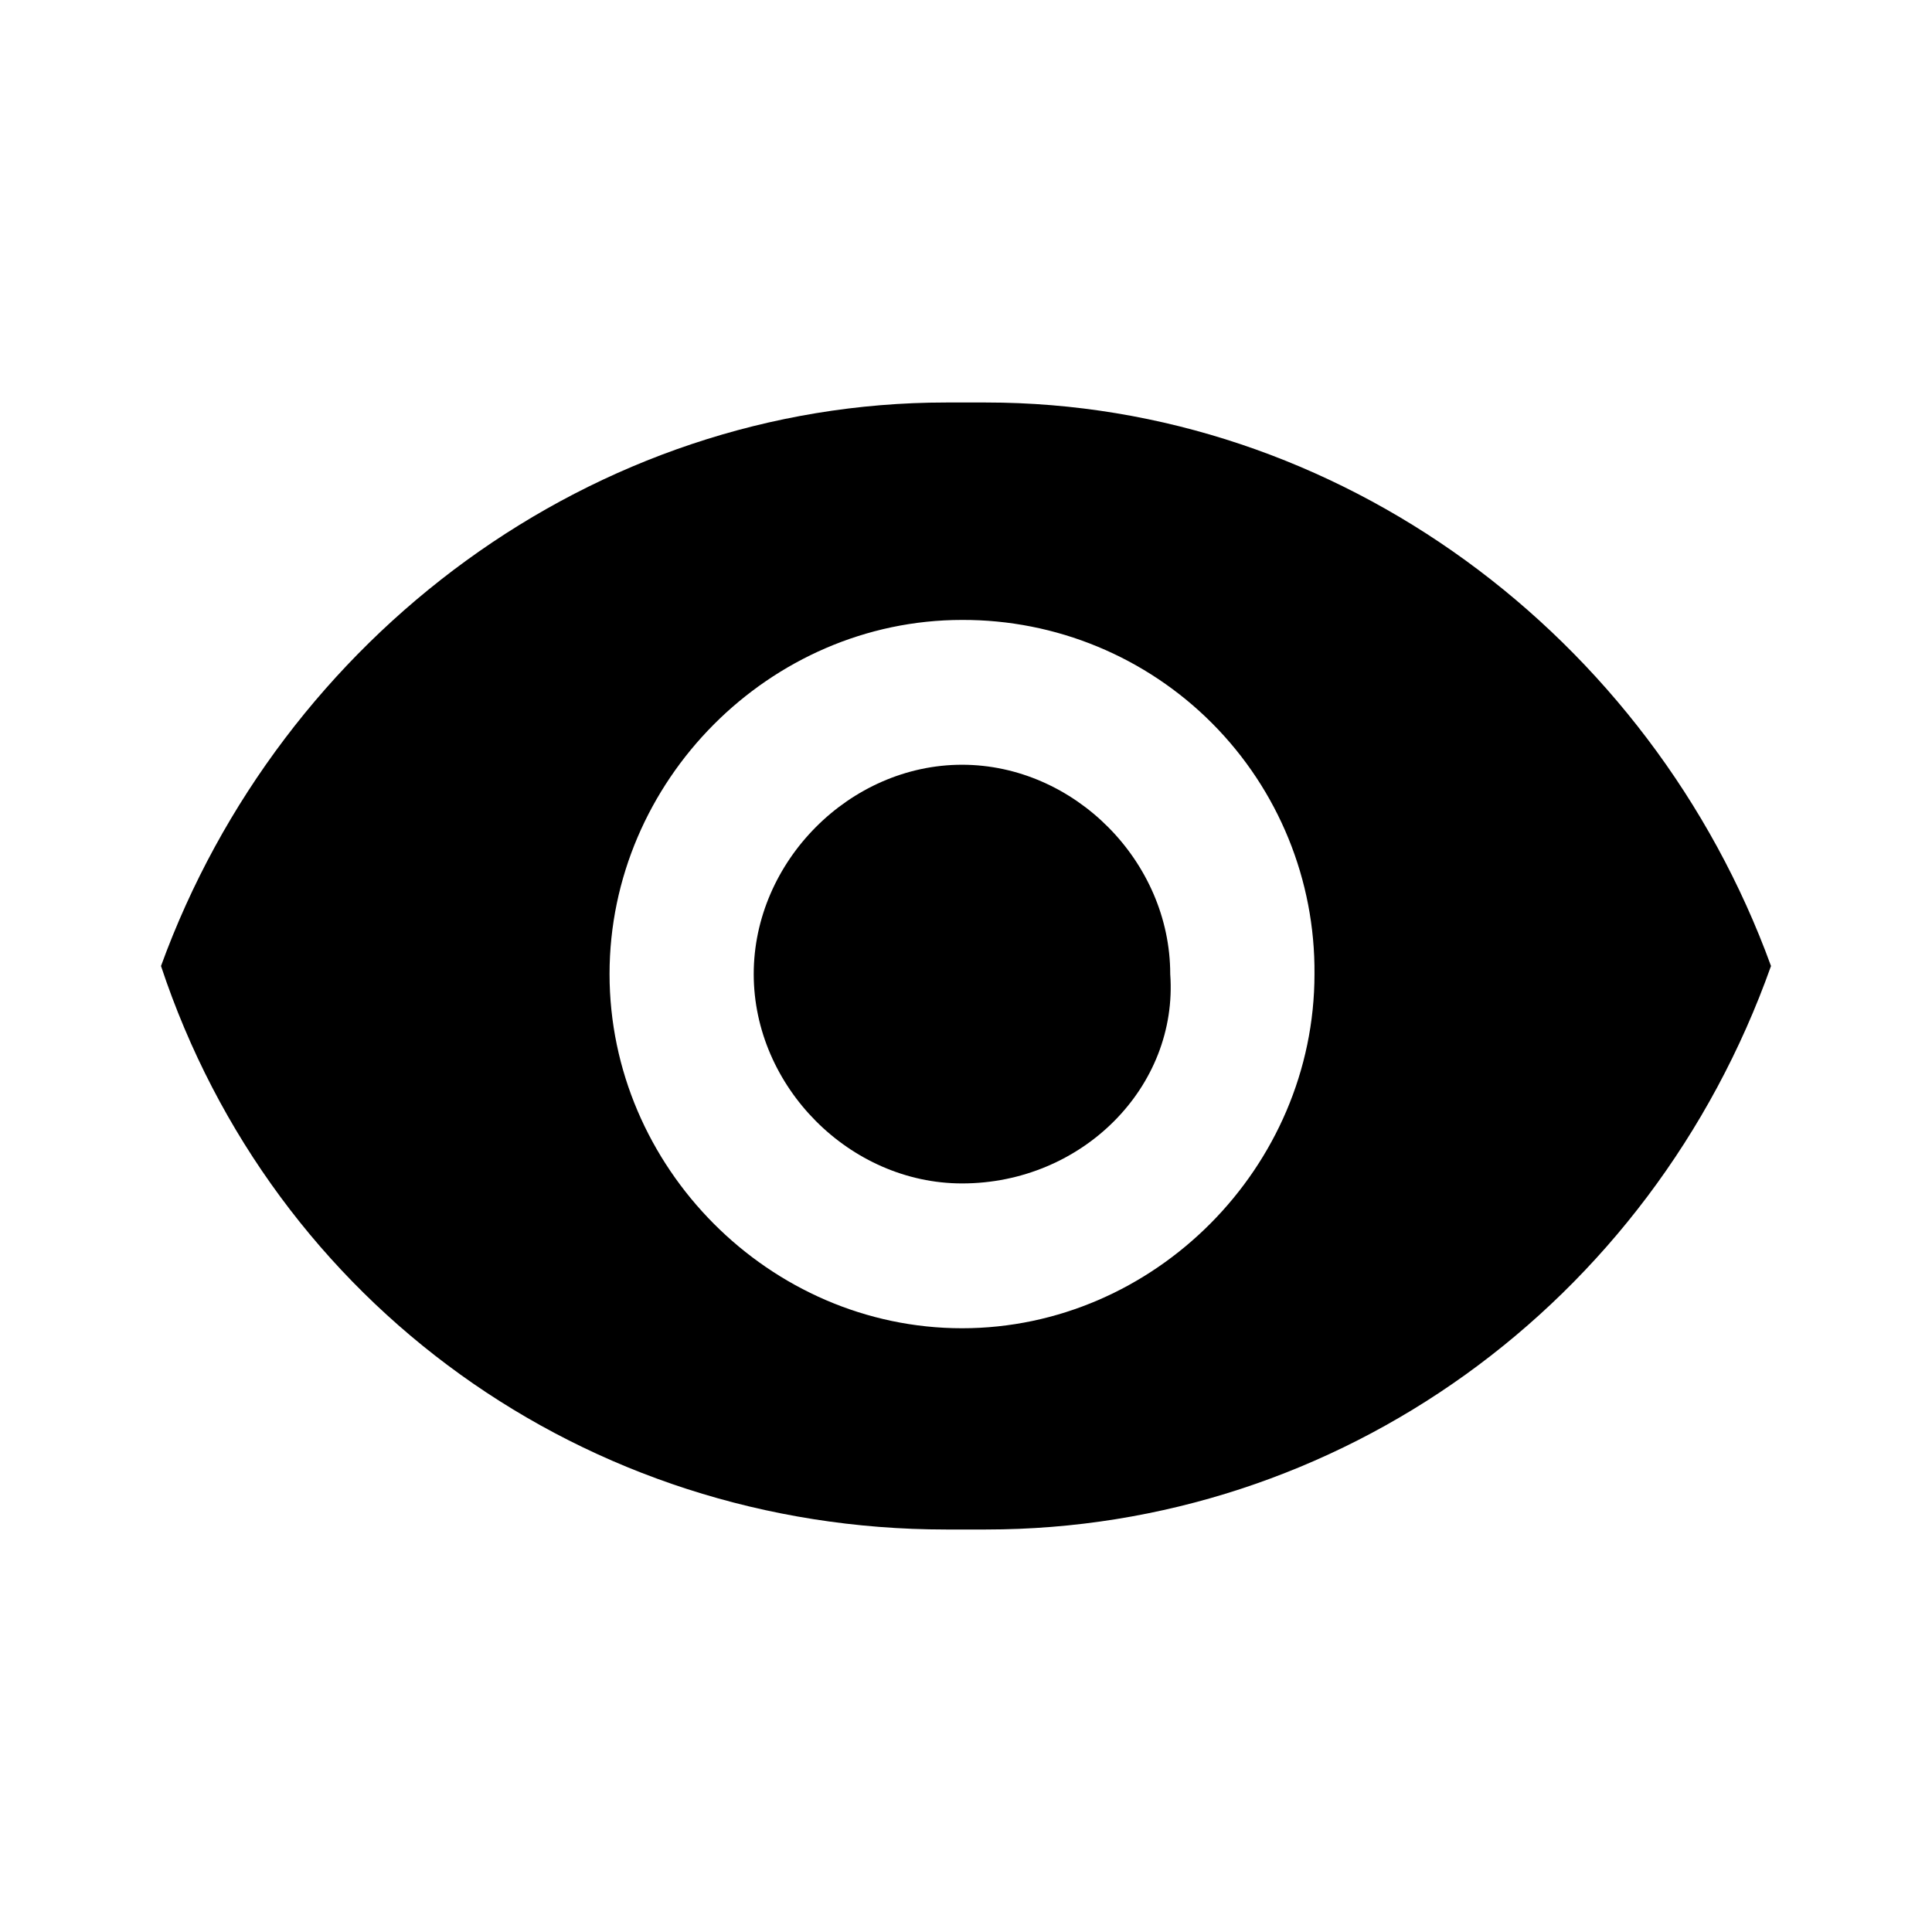
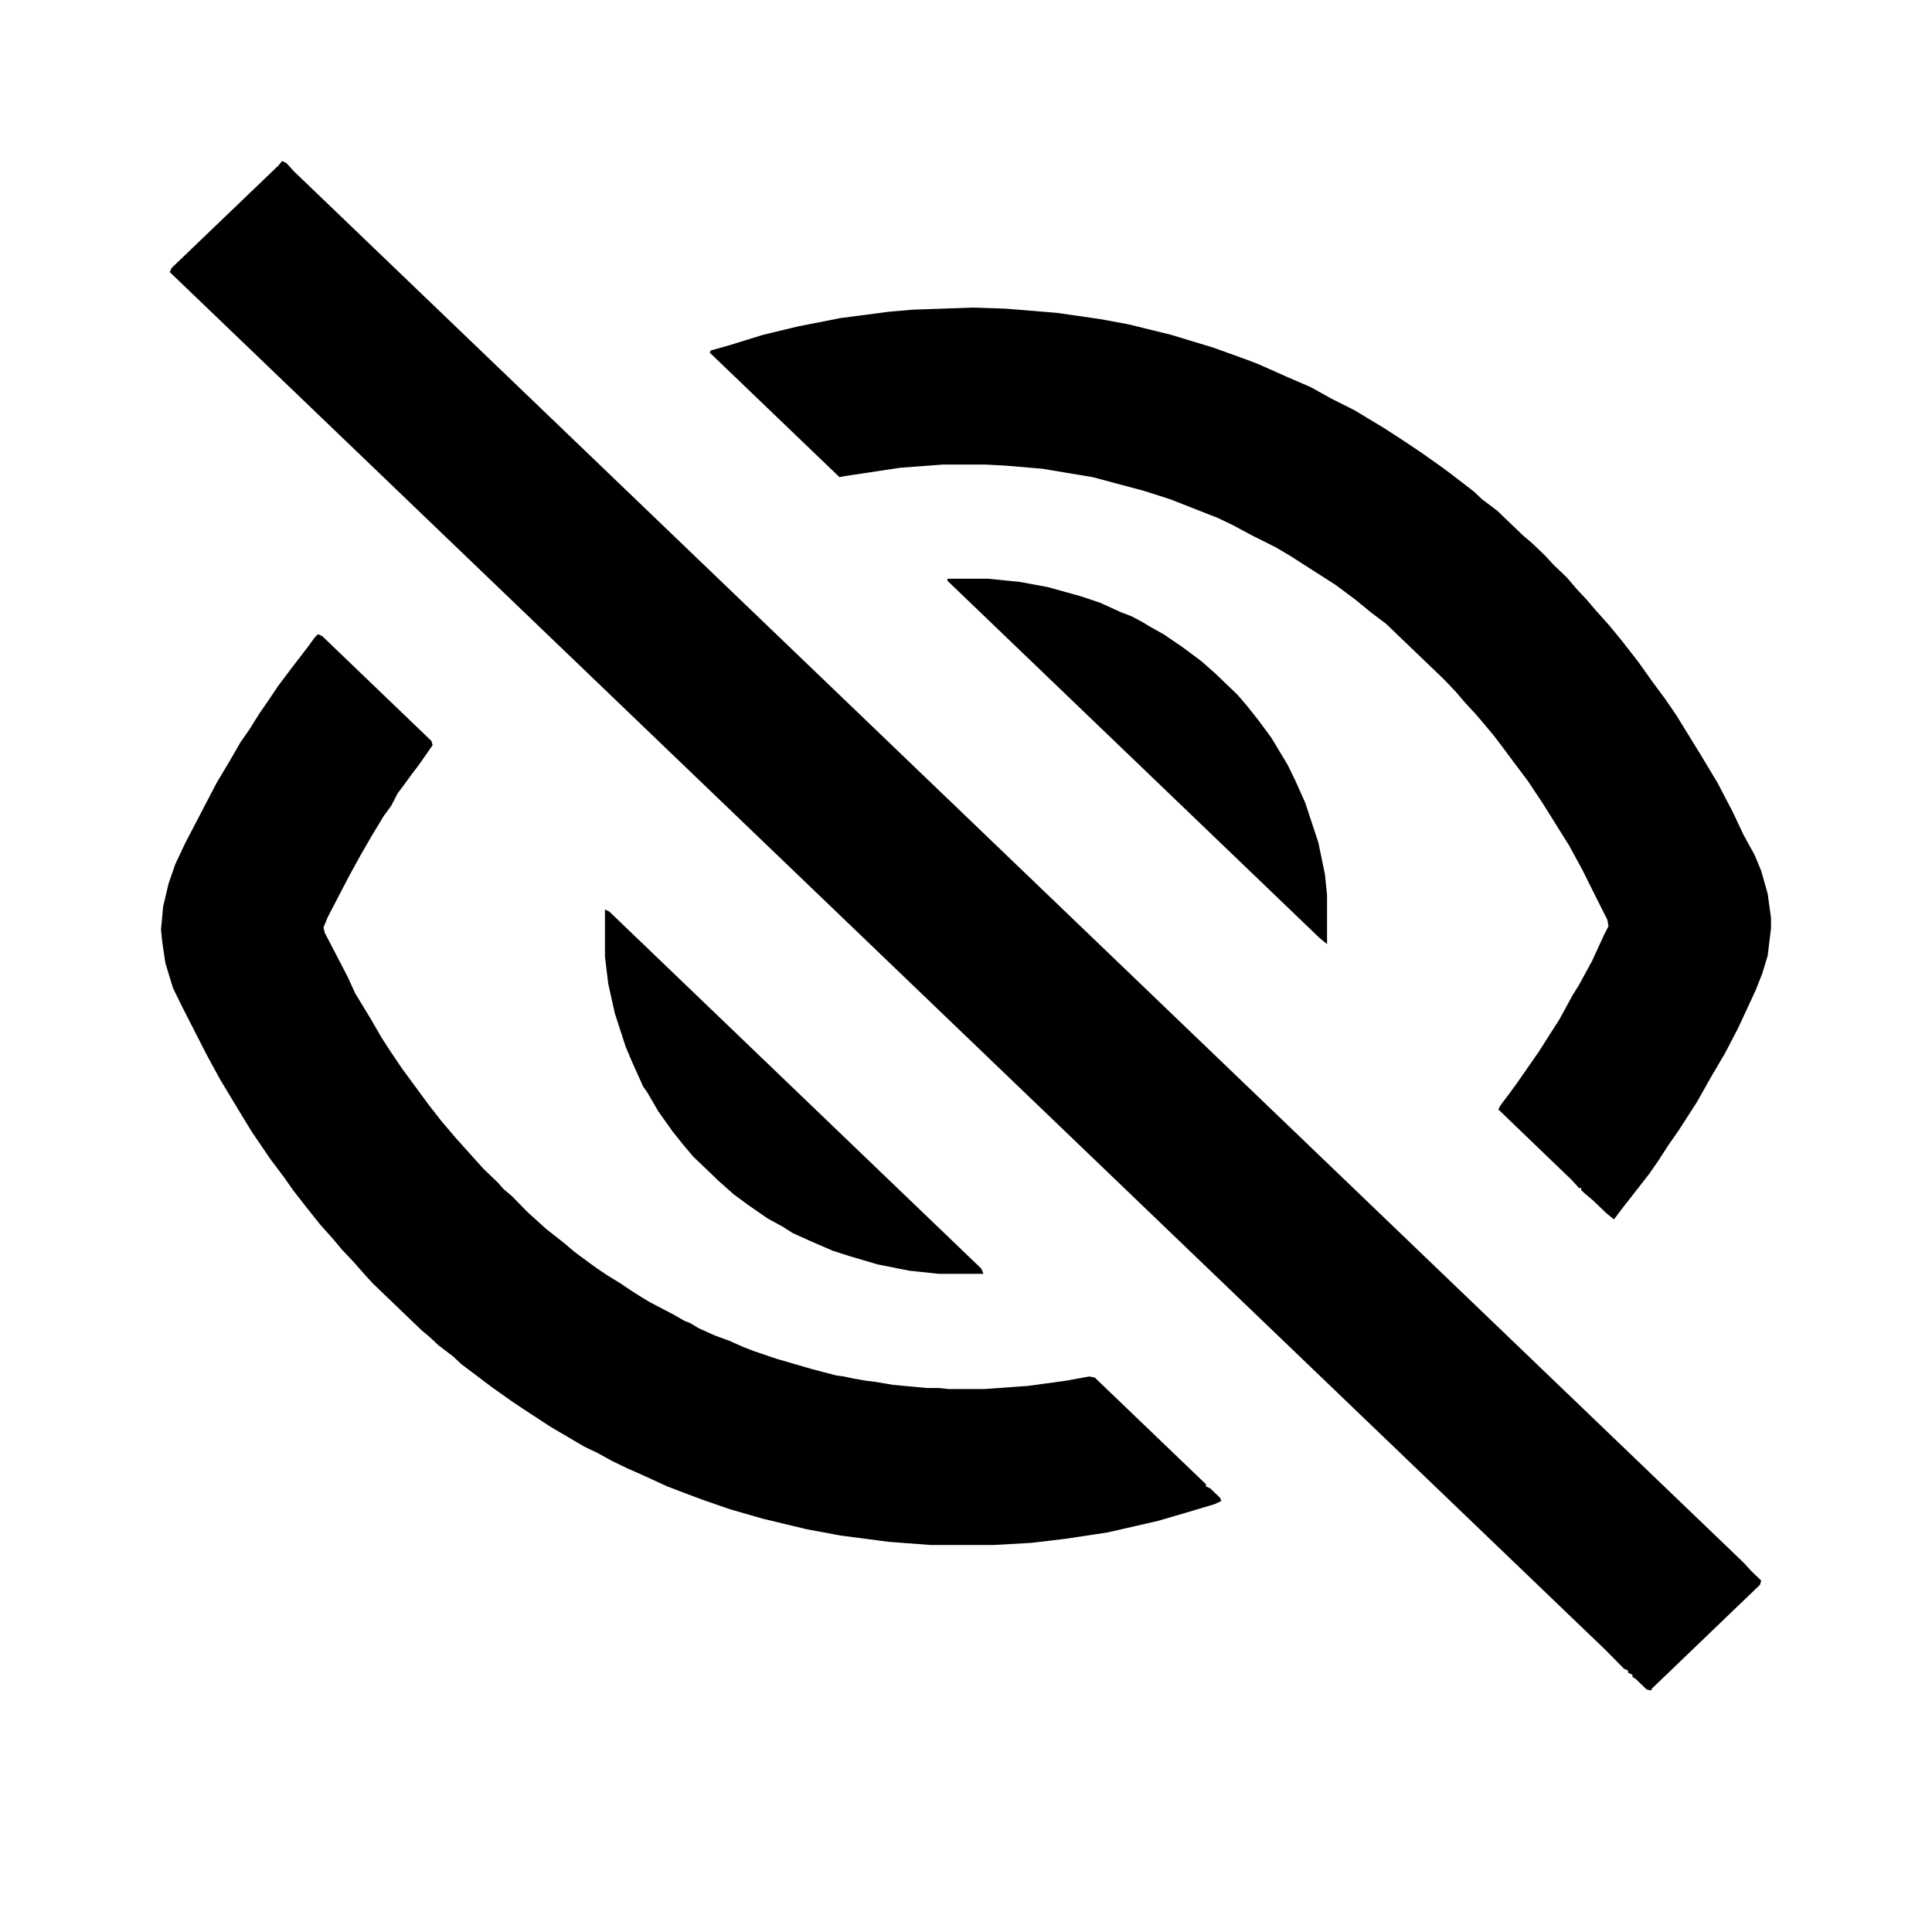
- <svg viewBox="0 0 24 24" aria-hidden="true" fill="currentColor">
-   <path d="M11.951 9.5c-1.394 0-2.588 1.2-2.588 2.6s1.194 2.601 2.588 2.601c1.492 0 2.687-1.2 2.586-2.601 0-1.4-1.193-2.6-2.586-2.6">
-   </path>
-   <path d="M12.248 5h-.496C7.373 5 3.492 7.9 2 12c1.393 4.2 5.273 7 9.752 7h.496c4.379 0 8.26-2.8 9.752-7-1.492-4.1-5.373-7-9.752-7m-.297 11.5c-2.389 0-4.379-2-4.379-4.4 0-2.399 1.99-4.399 4.379-4.399a4.363 4.363 0 0 1 4.378 4.399c0 2.4-1.99 4.4-4.378 4.4">
-   </path>
+ <svg viewBox="0 0 24 24" fill="currentColor">
+   <path d="M3.504 2L3.558 2.026L3.653 2.13L21.661 19.413L21.756 19.517L21.878 19.634L21.864 19.686L20.523 20.974L20.509 21L20.455 20.987L20.32 20.857L20.279 20.831V20.805L20.225 20.779V20.753L20.171 20.727L19.954 20.506L2.108 3.379L2.135 3.326L3.463 2.052L3.504 2Z" />
+   <path d="M3.951 7.878L4.005 7.904L5.36 9.205L5.374 9.257L5.211 9.491L5.103 9.634L5.008 9.764L4.94 9.855L4.859 10.011L4.764 10.141L4.615 10.388L4.48 10.622L4.344 10.869L4.073 11.389L4.019 11.52L4.033 11.585L4.317 12.131L4.412 12.339L4.602 12.651L4.737 12.885L4.846 13.054L4.995 13.275L5.32 13.717L5.482 13.925L5.659 14.133L5.753 14.238L5.916 14.42L6.011 14.524L6.187 14.693L6.255 14.771L6.363 14.862L6.553 15.057L6.783 15.265L7.014 15.447L7.136 15.551L7.312 15.681L7.42 15.759L7.556 15.85L7.705 15.941L7.84 16.032L7.921 16.084L8.07 16.175L8.369 16.331L8.504 16.409L8.572 16.435L8.68 16.5L8.883 16.591L9.06 16.656L9.236 16.734L9.371 16.786L9.642 16.878L10.089 17.008L10.387 17.086L10.482 17.099L10.604 17.125L10.753 17.151L10.862 17.164L11.092 17.203L11.512 17.242H11.661L11.783 17.255H12.23L12.772 17.216L13.247 17.151L13.531 17.099L13.599 17.112L14.981 18.438V18.464L15.035 18.49L15.157 18.607L15.171 18.646L15.089 18.685L14.697 18.802L14.385 18.893L13.761 19.036L13.247 19.114L12.813 19.166L12.352 19.192H11.553L11.038 19.153L10.442 19.075L10.022 18.997L9.48 18.867L9.073 18.75L8.734 18.633L8.491 18.542L8.287 18.464L7.976 18.321L7.799 18.243L7.61 18.152L7.42 18.048L7.257 17.97L6.837 17.723L6.499 17.502L6.363 17.411L6.106 17.229L5.726 16.942L5.631 16.852L5.442 16.708L5.347 16.617L5.238 16.526L4.629 15.941L4.534 15.837L4.385 15.668L4.249 15.525L4.141 15.395L3.978 15.213L3.802 14.992L3.64 14.784L3.531 14.628L3.355 14.394L3.125 14.055L2.935 13.743L2.732 13.405L2.569 13.106L2.257 12.495L2.149 12.274L2.054 11.962L2.014 11.689L2 11.546L2.027 11.259L2.095 10.973L2.176 10.739L2.298 10.479L2.691 9.725L2.854 9.452L2.989 9.218L3.098 9.062L3.22 8.867L3.355 8.671L3.45 8.528L3.626 8.294L3.816 8.047L3.911 7.917L3.951 7.878Z" />
+   <path d="M12.081 3.821L12.488 3.834L13.125 3.886L13.667 3.964L14.019 4.029L14.547 4.159L15.062 4.315L15.496 4.471L15.631 4.523L16.011 4.692L16.282 4.809L16.539 4.952L16.824 5.095L16.932 5.16L17.19 5.316L17.352 5.42L17.529 5.537L17.664 5.628L17.921 5.81L18.043 5.901L18.314 6.11L18.409 6.201L18.599 6.344L18.924 6.656L19.032 6.747L19.195 6.903L19.29 7.007L19.466 7.176L19.588 7.319L19.71 7.449L19.832 7.592L19.995 7.774L20.144 7.956L20.347 8.216L20.523 8.463L20.686 8.684L20.821 8.88L20.997 9.166L21.133 9.387L21.336 9.725L21.526 10.089L21.661 10.375L21.797 10.622L21.878 10.817L21.959 11.103L22 11.402V11.533L21.959 11.871L21.892 12.092L21.81 12.3L21.593 12.768L21.431 13.08L21.255 13.379L21.079 13.691L20.862 14.029L20.726 14.225L20.591 14.433L20.482 14.589L20.157 15.005L20.049 15.148L19.954 15.07L19.791 14.914L19.683 14.823L19.642 14.784V14.758H19.615L19.52 14.654L18.613 13.782L18.64 13.73L18.748 13.587L18.843 13.457L19.114 13.067L19.263 12.833L19.371 12.664L19.534 12.365L19.615 12.235L19.778 11.936L19.927 11.611L19.981 11.507L19.968 11.428L19.805 11.103L19.656 10.804L19.493 10.505L19.168 9.985L18.978 9.699L18.802 9.465L18.667 9.283L18.558 9.14L18.45 9.01L18.328 8.867L18.206 8.736L18.084 8.593L17.935 8.437L17.217 7.748L17.027 7.605L16.837 7.449L16.593 7.267L16.024 6.903L15.848 6.799L15.537 6.643L15.32 6.526L15.13 6.435L14.534 6.201L14.209 6.097L13.572 5.927L12.948 5.823L12.488 5.784L12.244 5.771H11.715L11.187 5.81L10.496 5.914L10.428 5.927L8.816 4.38L8.829 4.354L9.06 4.289L9.48 4.159L9.913 4.055L10.442 3.951L11.038 3.873L11.336 3.847L12.081 3.821Z" />
+   <path d="M7.515 11.298L7.569 11.324L12.19 15.759L12.217 15.824H11.661L11.295 15.785L10.902 15.707L10.55 15.603L10.347 15.538L10.076 15.421L9.846 15.317L9.724 15.239L9.534 15.135L9.29 14.966L9.114 14.836L8.938 14.68L8.612 14.368L8.491 14.225L8.355 14.055L8.179 13.808L8.043 13.574L7.989 13.496L7.854 13.197L7.772 13.002L7.637 12.586L7.556 12.222L7.515 11.884V11.298Z" />
+   <path d="M11.77 7.189H12.271L12.664 7.228L13.016 7.293L13.436 7.41L13.667 7.488L13.924 7.605L14.06 7.657L14.182 7.722L14.29 7.787L14.453 7.878L14.683 8.034L14.927 8.216L15.103 8.372L15.374 8.632L15.496 8.775L15.631 8.945L15.794 9.166L15.997 9.504L16.092 9.699L16.214 9.972L16.377 10.466L16.458 10.856L16.485 11.116V11.728L16.39 11.65L11.77 7.215V7.189Z" />
</svg>
